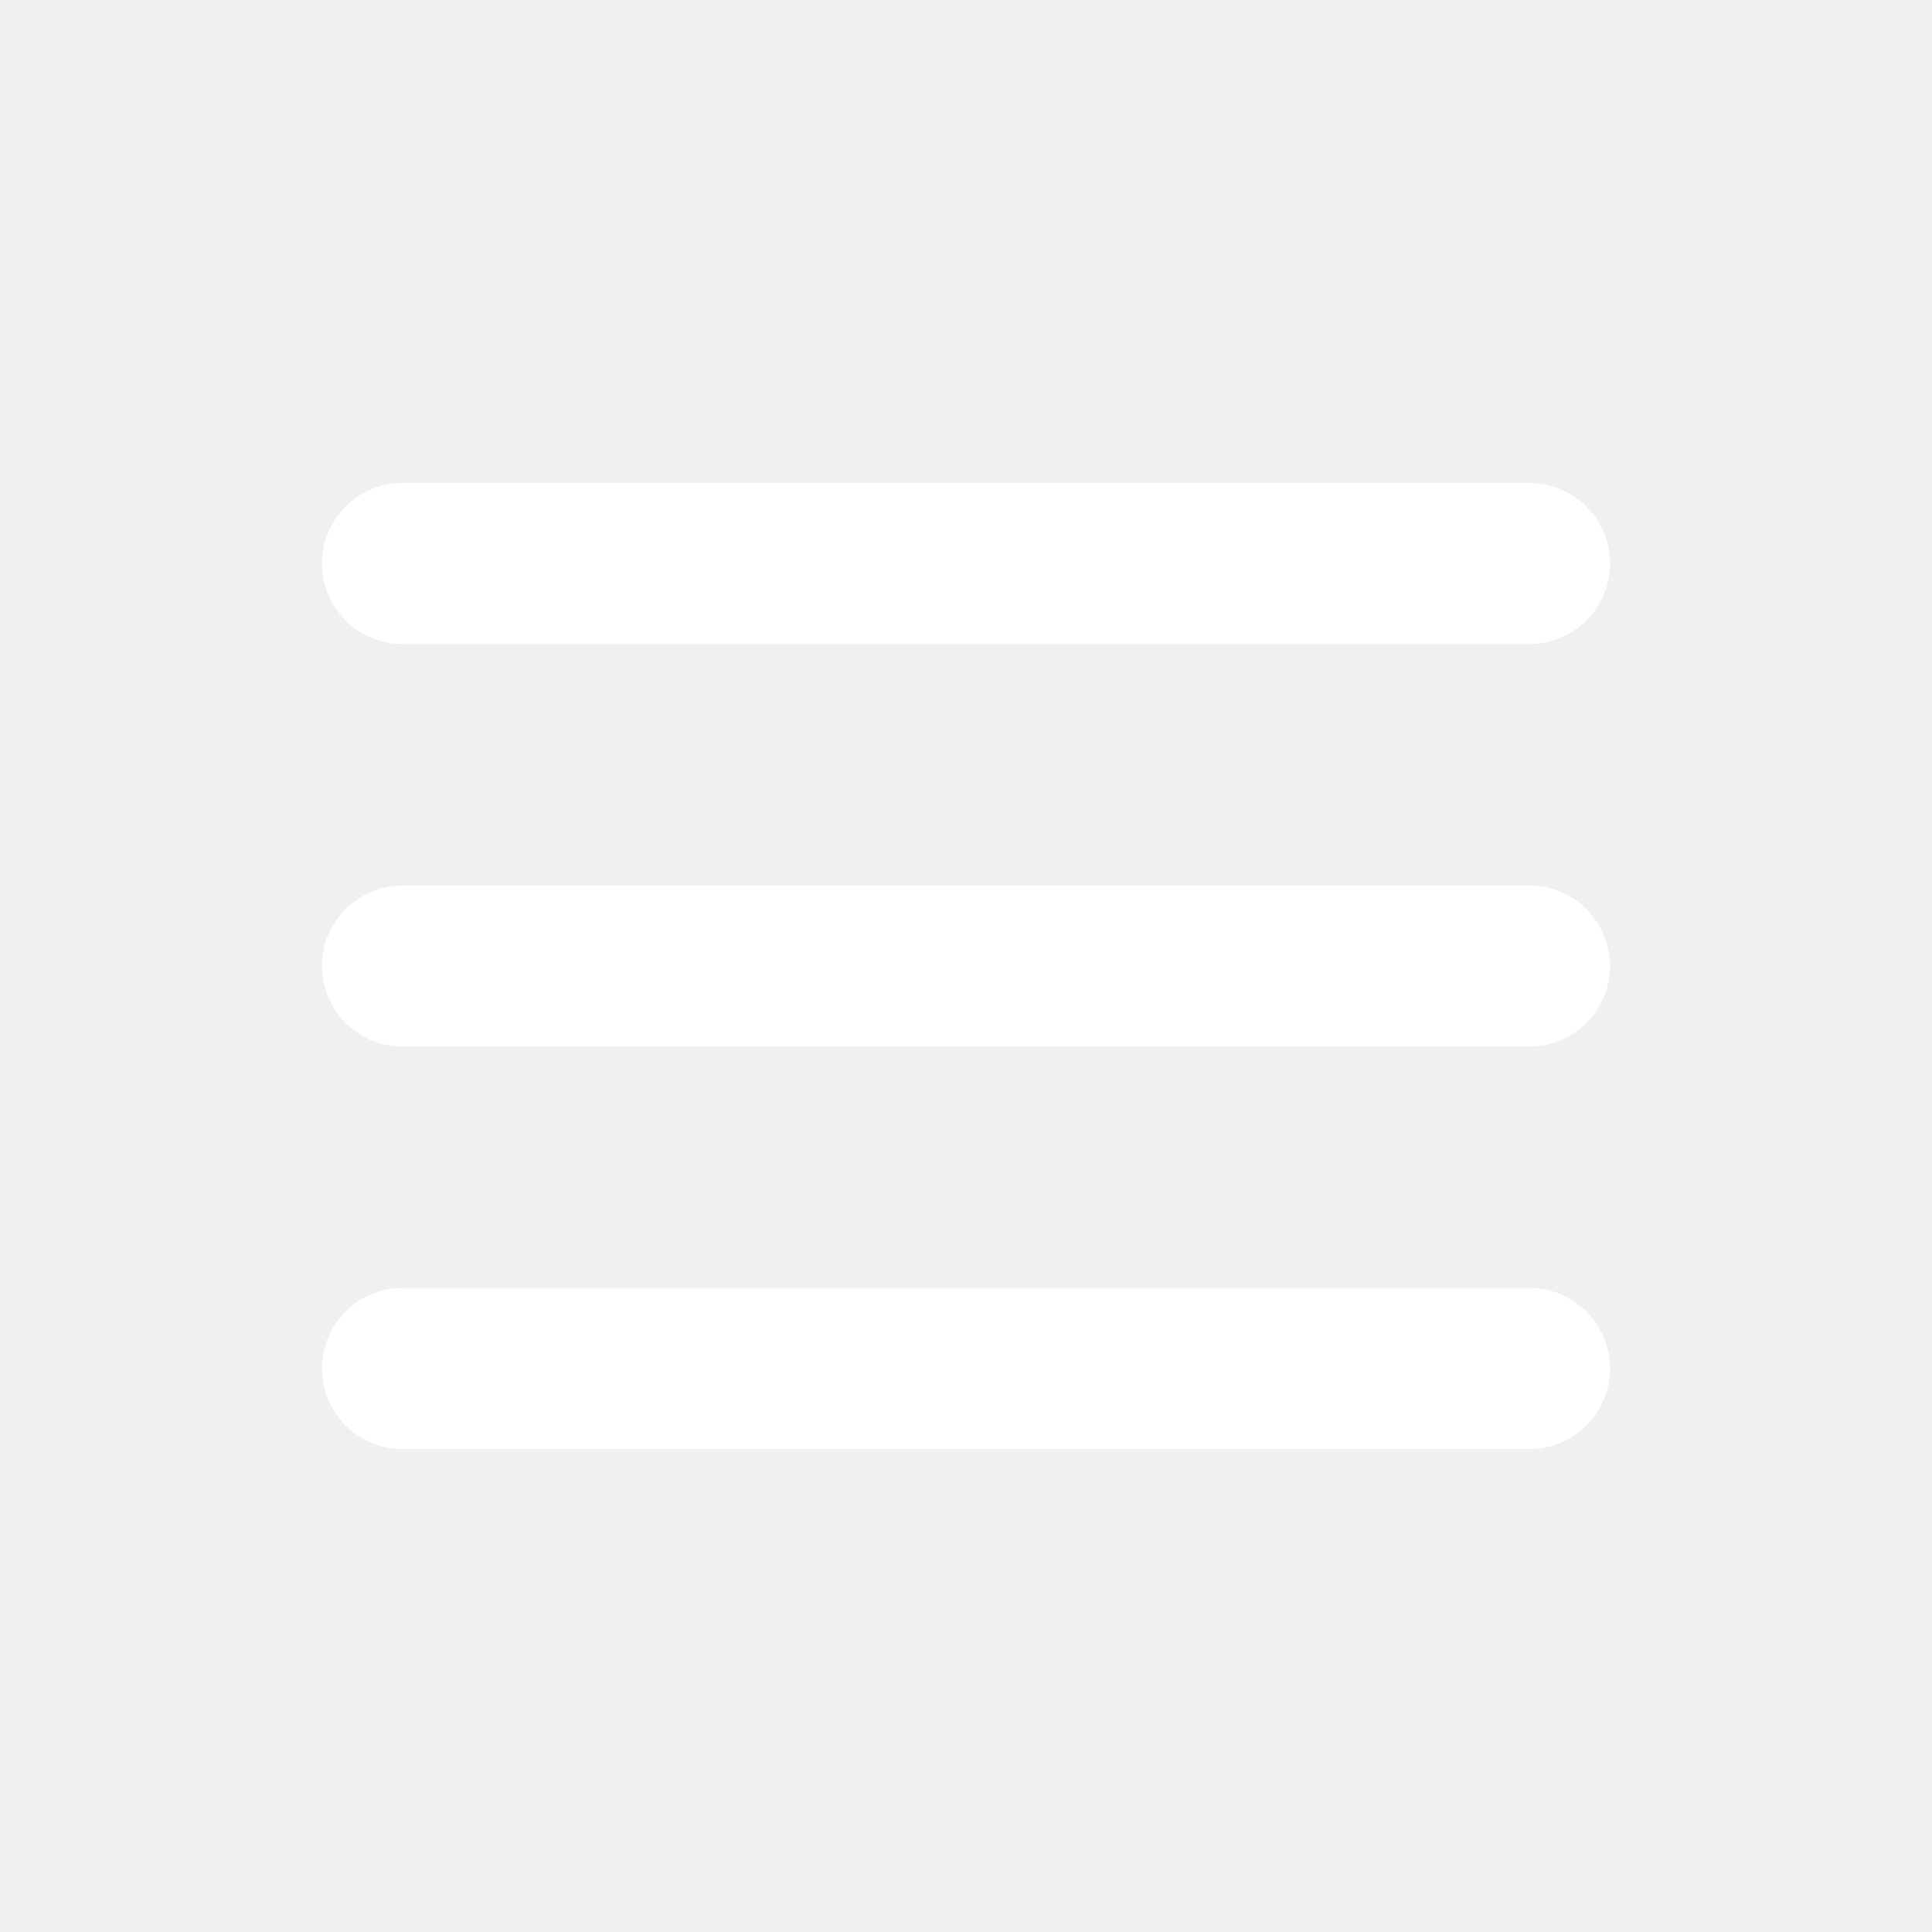
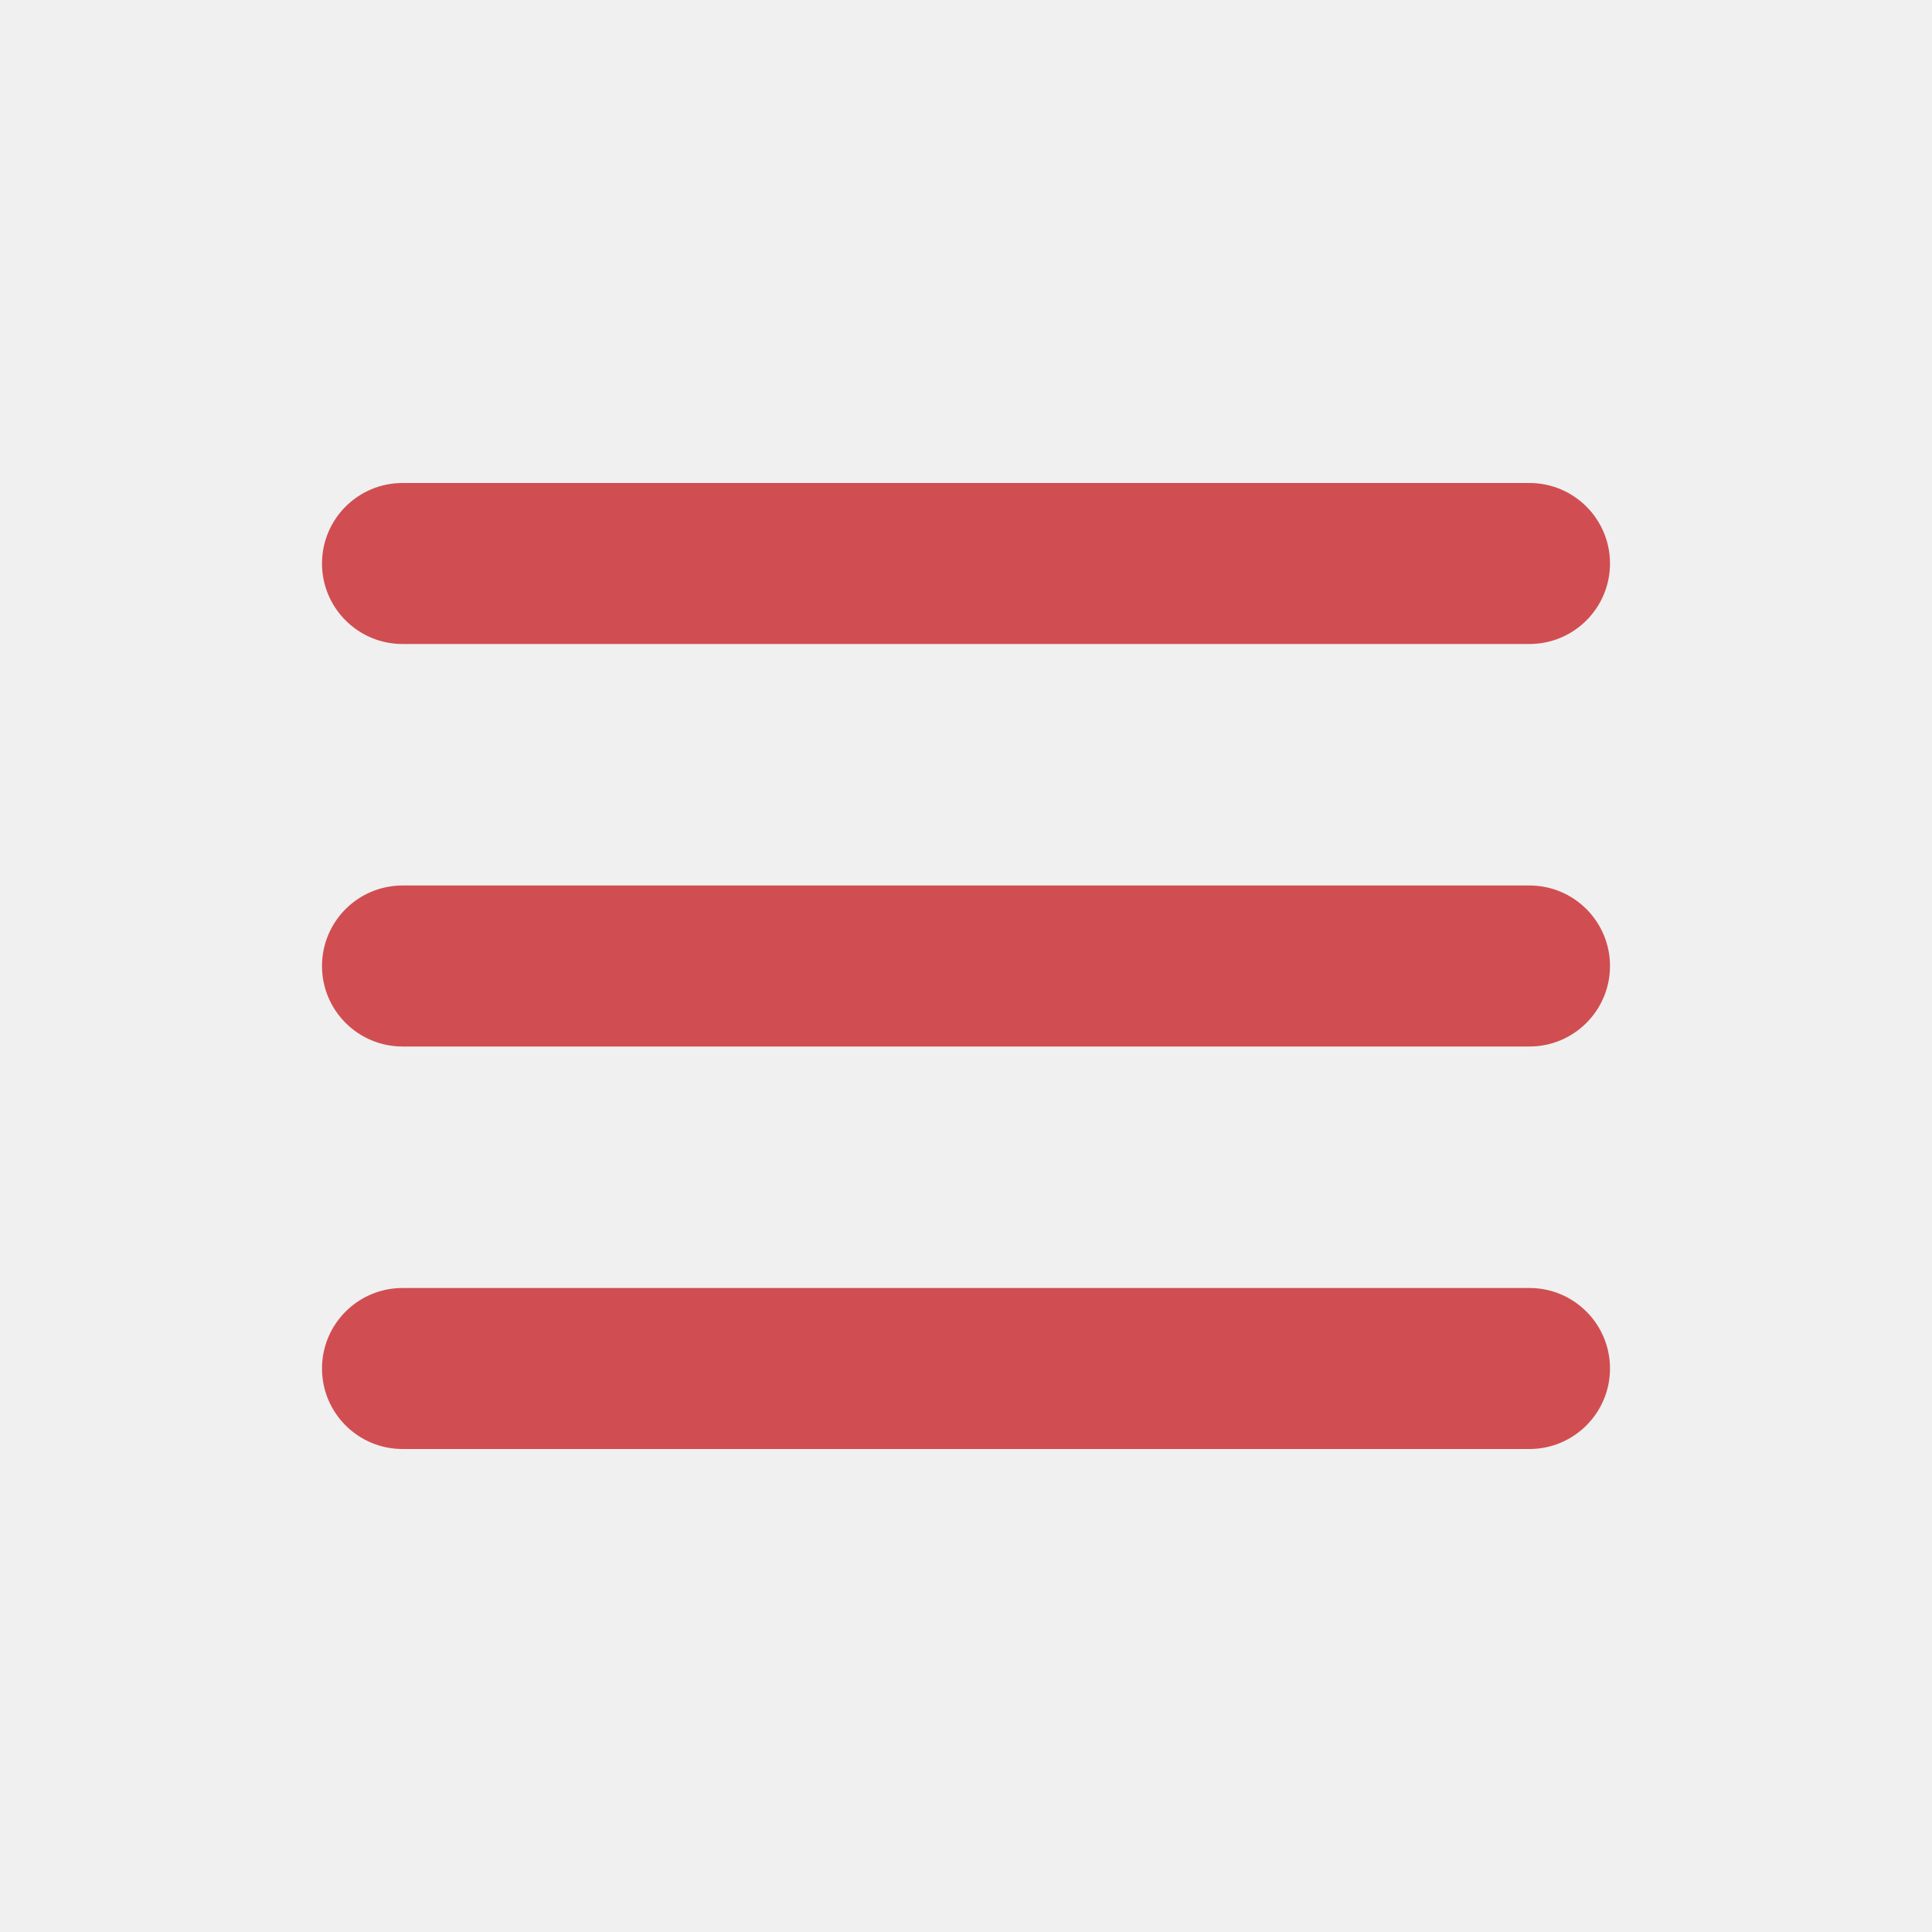
<svg xmlns="http://www.w3.org/2000/svg" width="33" height="33" viewBox="0 0 33 33" fill="none">
-   <path d="M5.5 9.625C5.5 8.866 6.116 8.25 6.875 8.25H26.125C26.884 8.25 27.5 8.866 27.5 9.625C27.5 10.384 26.884 11 26.125 11H6.875C6.116 11 5.5 10.384 5.5 9.625ZM5.5 16.5C5.5 15.741 6.116 15.125 6.875 15.125H26.125C26.884 15.125 27.5 15.741 27.5 16.5C27.5 17.259 26.884 17.875 26.125 17.875H6.875C6.116 17.875 5.5 17.259 5.5 16.5ZM5.5 23.375C5.5 22.616 6.116 22 6.875 22H26.125C26.884 22 27.5 22.616 27.5 23.375C27.5 24.134 26.884 24.75 26.125 24.75H6.875C6.116 24.75 5.5 24.134 5.5 23.375Z" fill="white" />
+   <path d="M5.5 9.625C5.5 8.866 6.116 8.25 6.875 8.25H26.125C26.884 8.25 27.5 8.866 27.5 9.625C27.5 10.384 26.884 11 26.125 11H6.875C6.116 11 5.5 10.384 5.5 9.625ZM5.5 16.5C5.5 15.741 6.116 15.125 6.875 15.125H26.125C26.884 15.125 27.5 15.741 27.5 16.5C27.5 17.259 26.884 17.875 26.125 17.875H6.875C6.116 17.875 5.5 17.259 5.5 16.5ZM5.5 23.375C5.5 22.616 6.116 22 6.875 22H26.125C26.884 22 27.5 22.616 27.5 23.375C27.5 24.134 26.884 24.75 26.125 24.75H6.875C6.116 24.75 5.5 24.134 5.5 23.375Z" fill="#D04E51" />
</svg>
